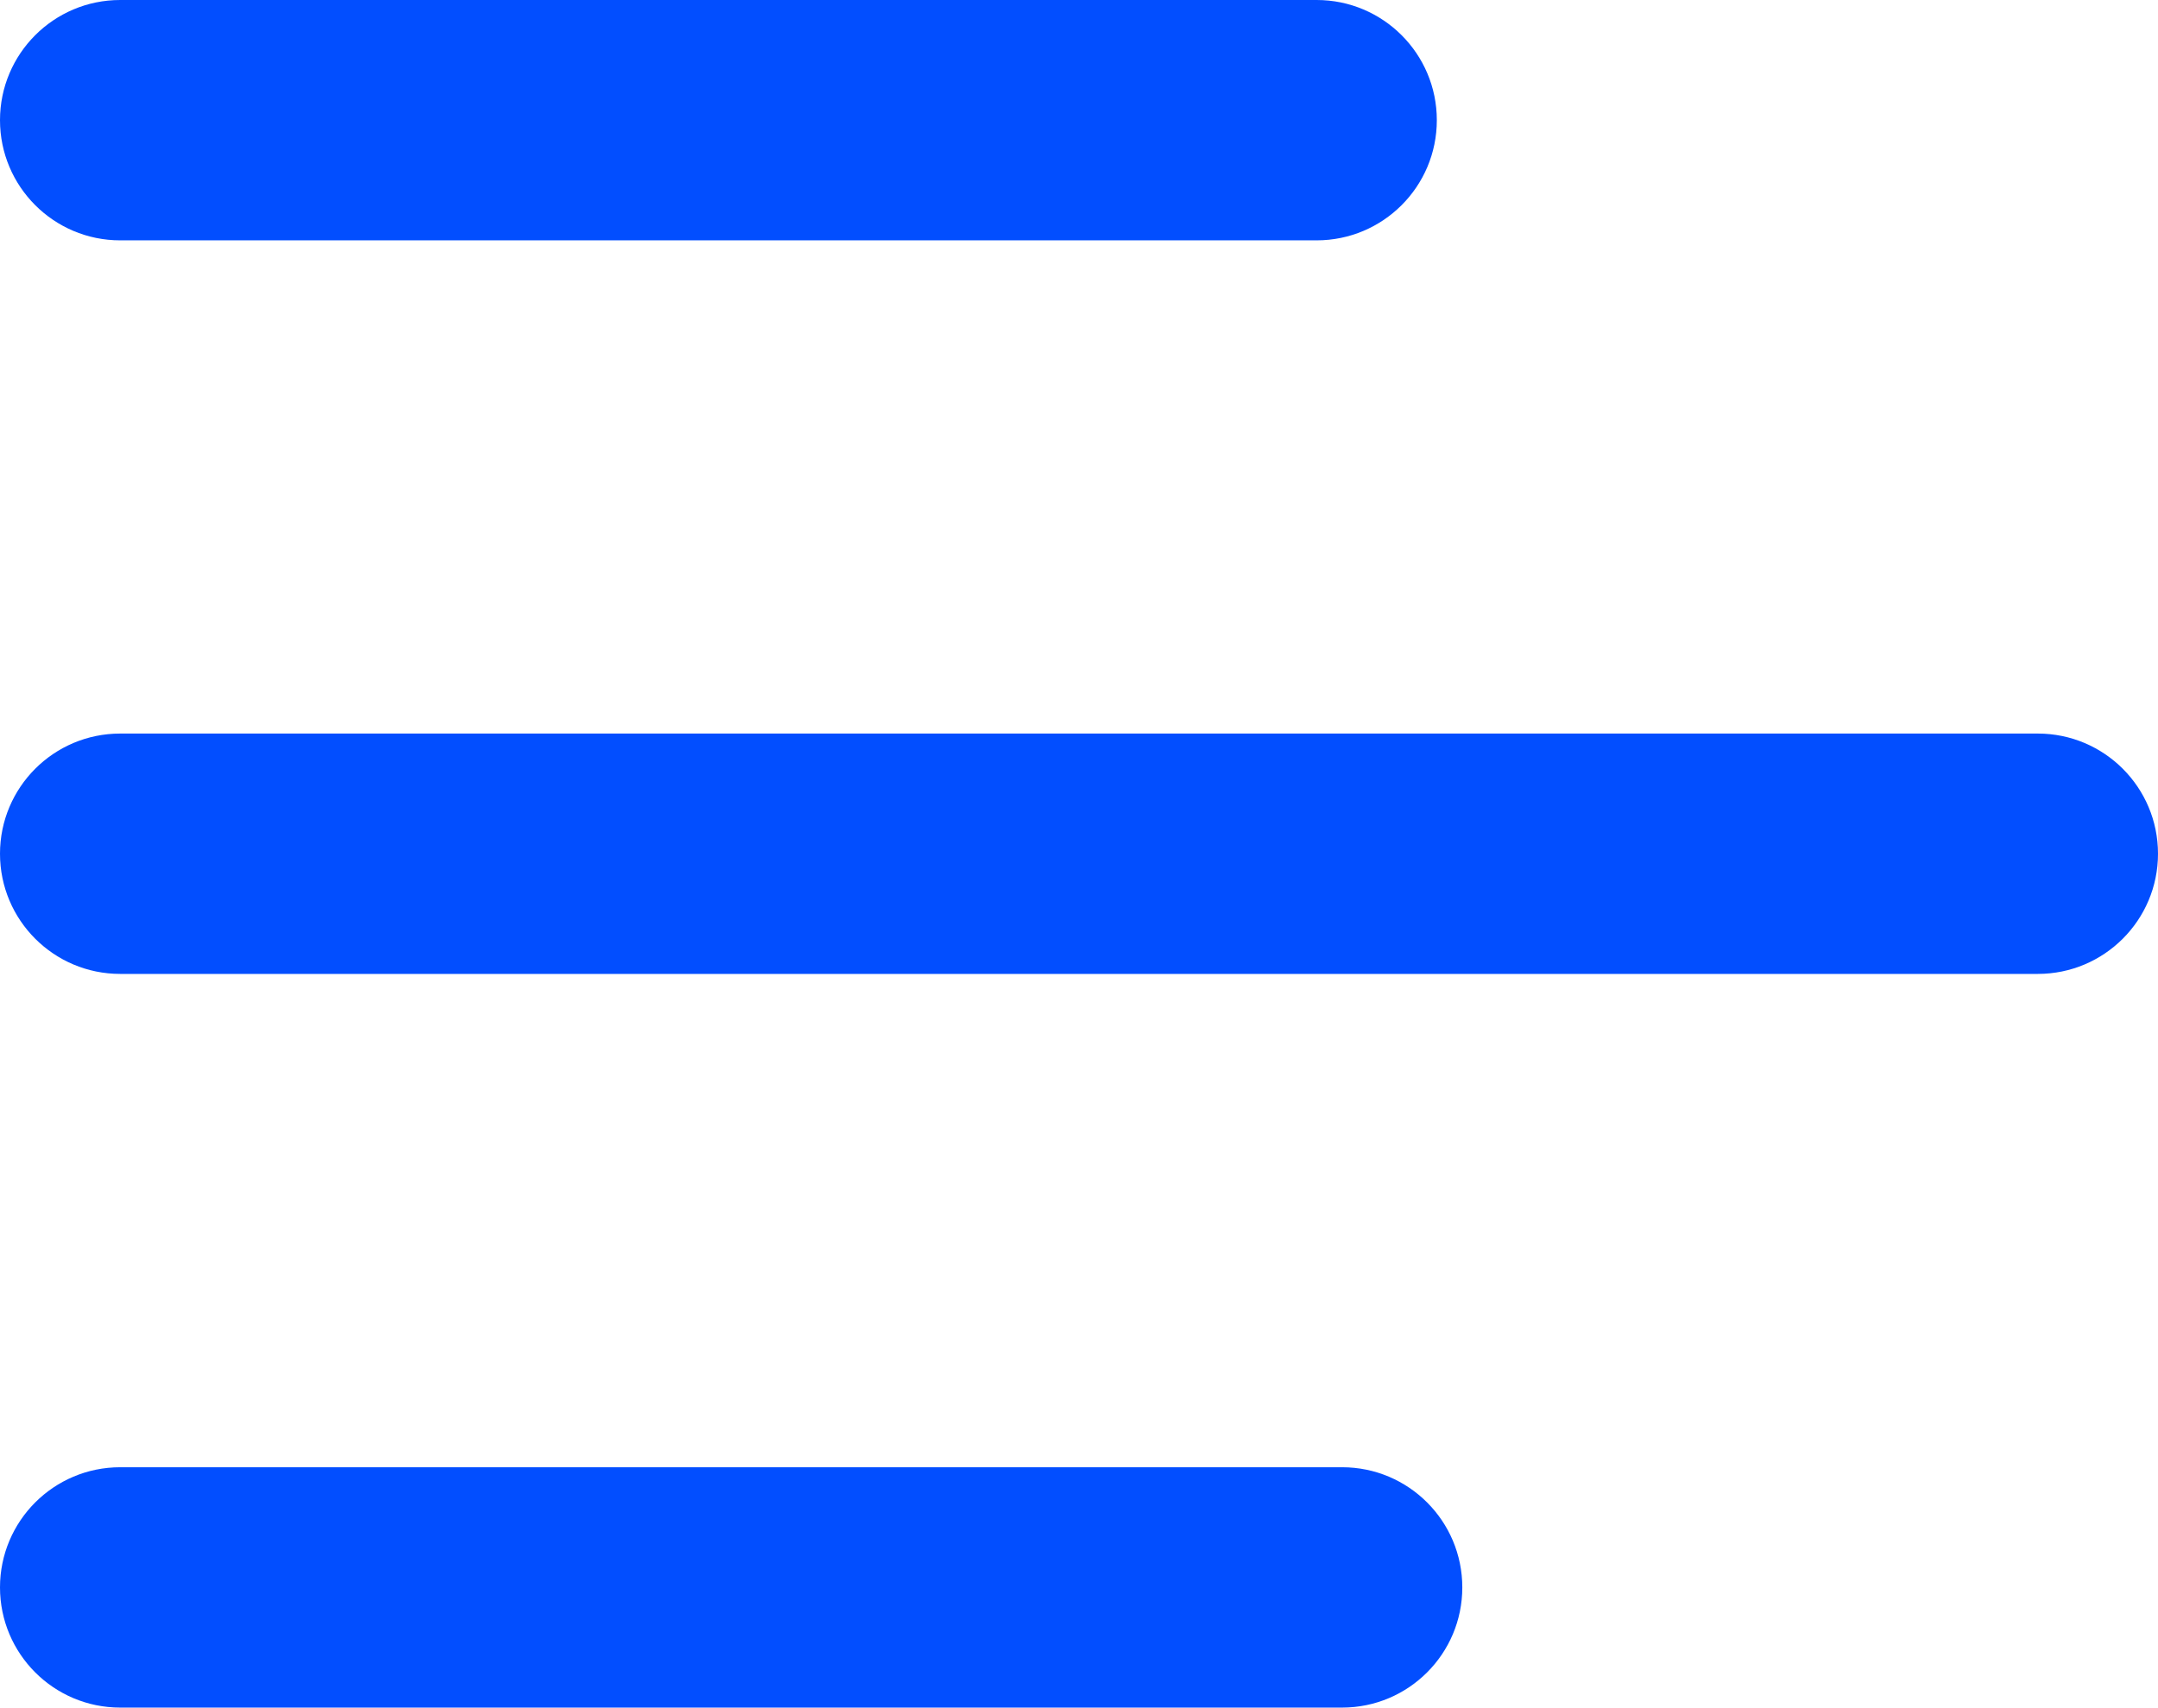
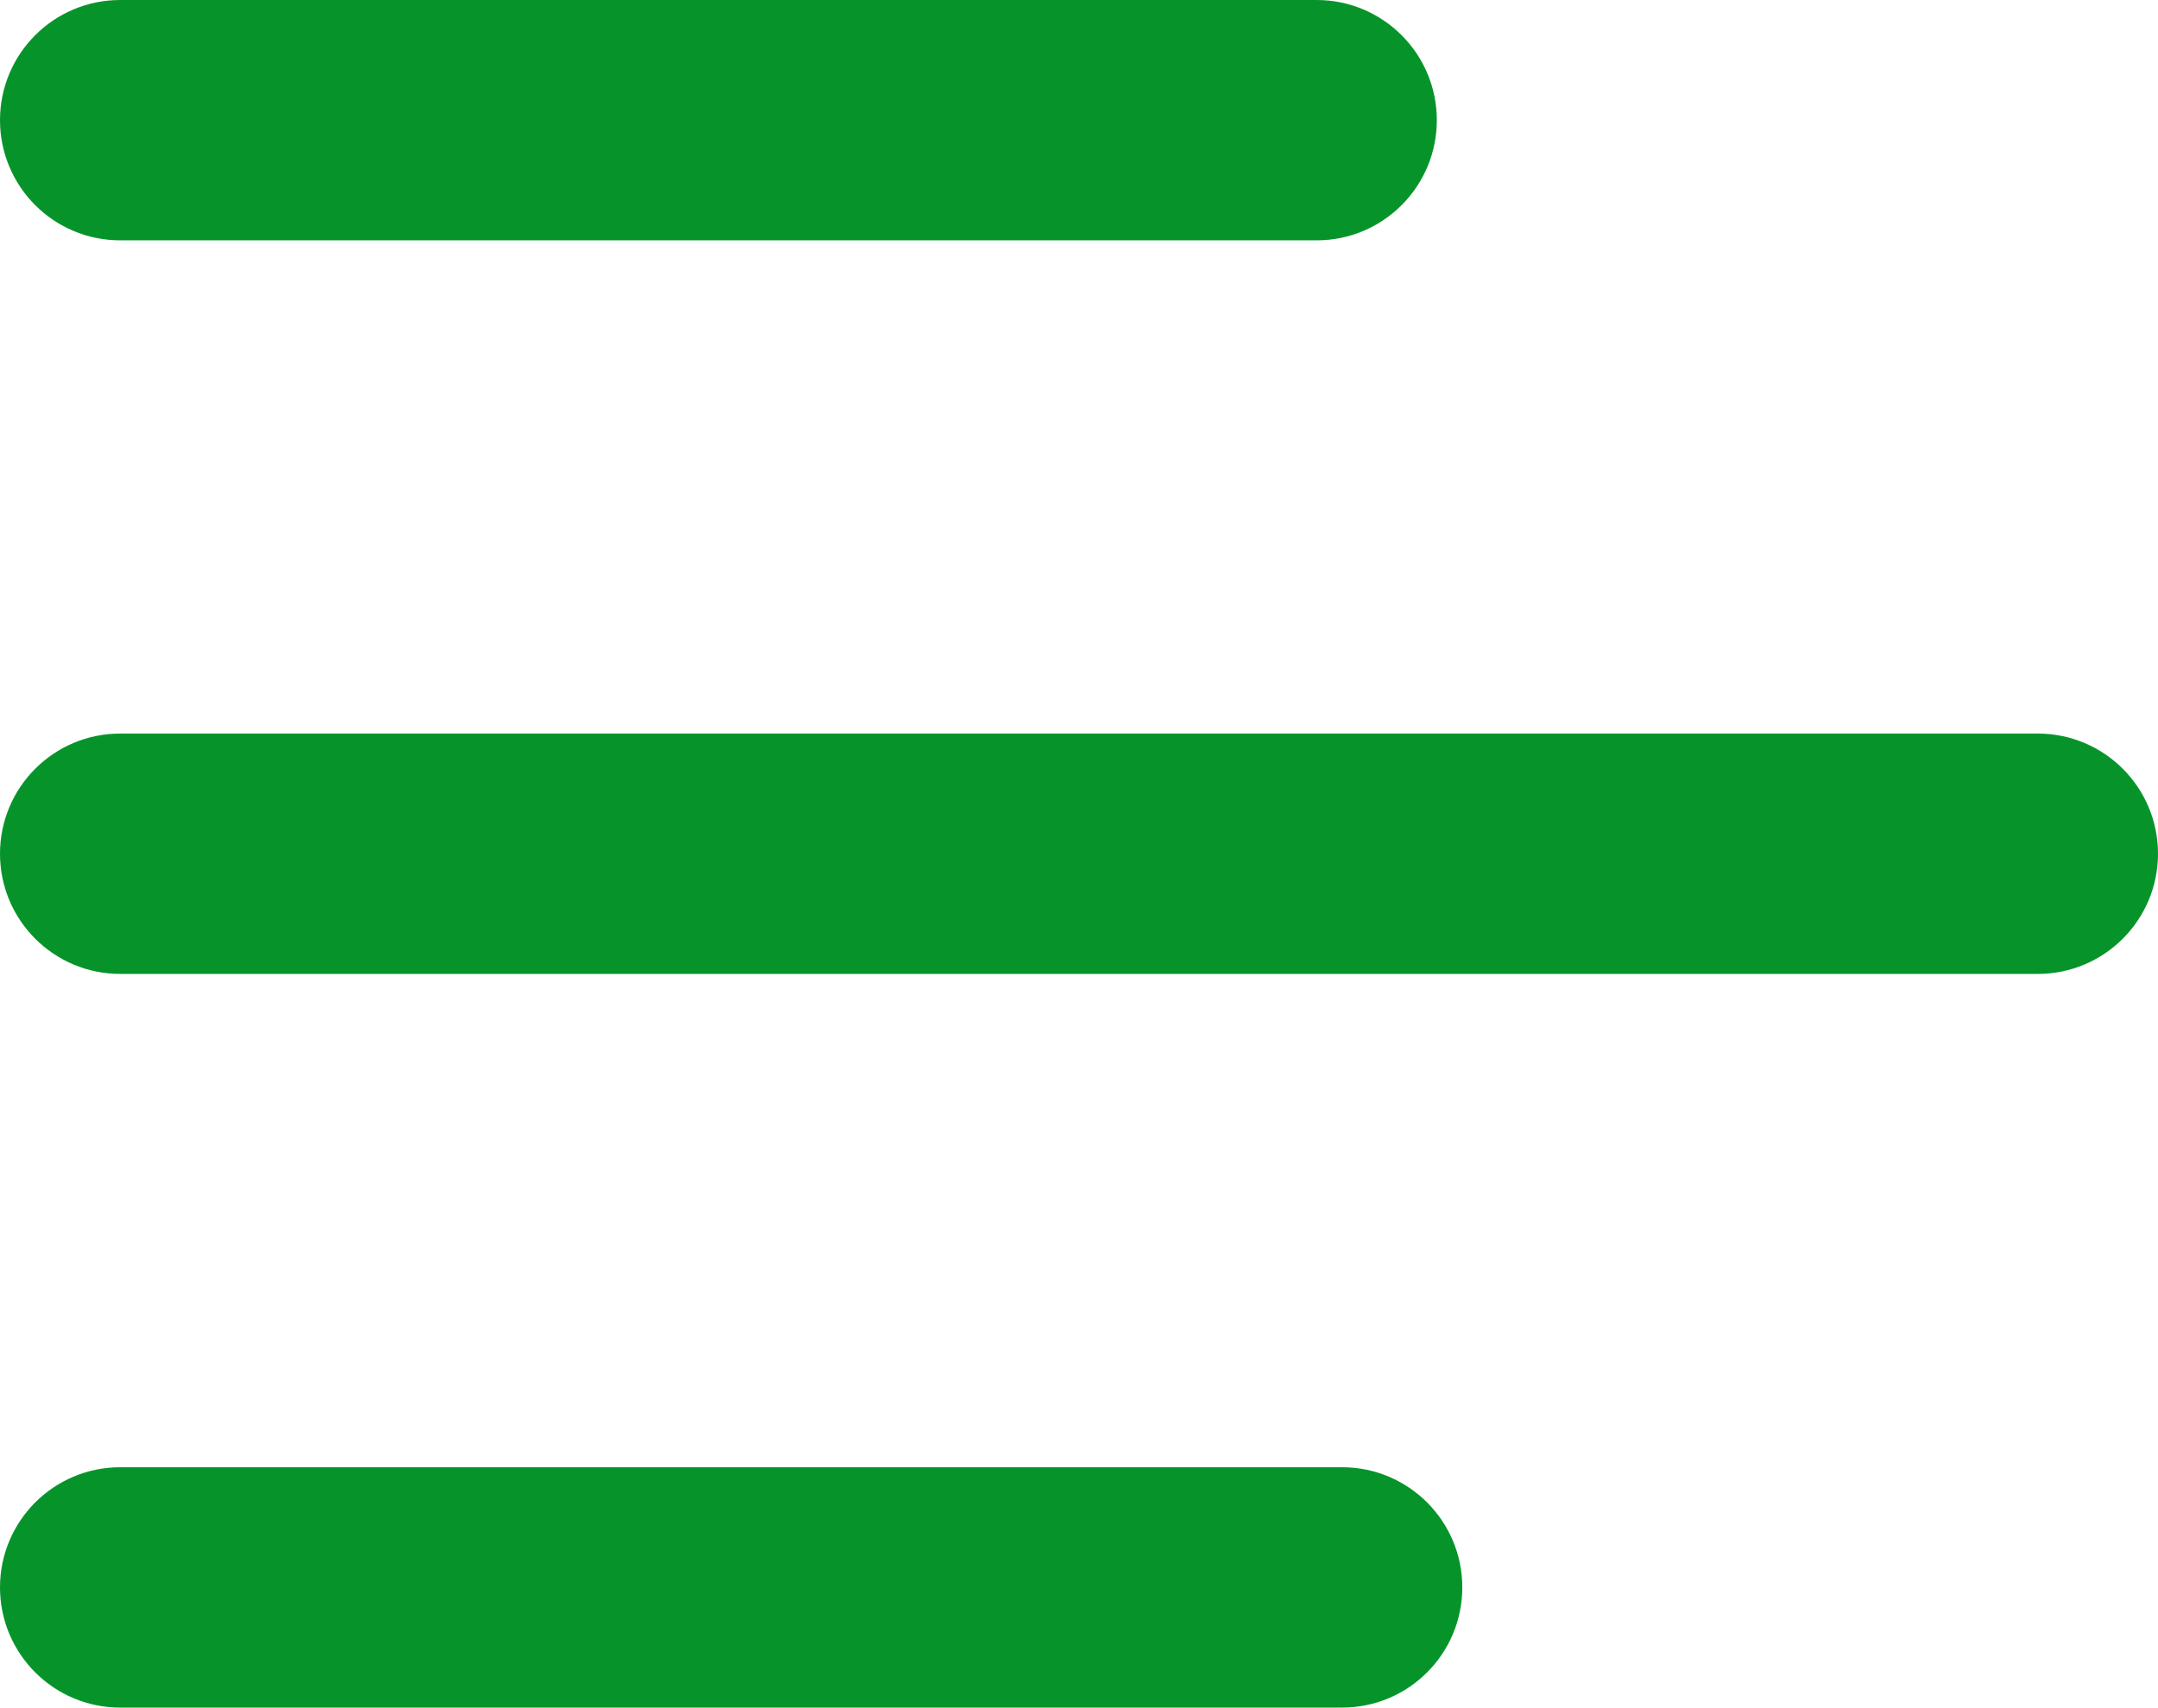
<svg xmlns="http://www.w3.org/2000/svg" width="17.954" height="14.209" viewBox="0 0 17.954 14.209">
  <defs>
-     <style>.a{fill:#024eff;}</style>
+     <style>.a{fill:#06942a;}</style>
  </defs>
  <g transform="translate(-36 -23)">
    <rect class="a" width="11.954" height="2" rx="1" transform="translate(36 23)" />
    <rect class="a" width="17.954" height="2" rx="1" transform="translate(36 29.104)" />
    <rect class="a" width="12.166" height="2" rx="1" transform="translate(36 35.209)" />
  </g>
</svg>
